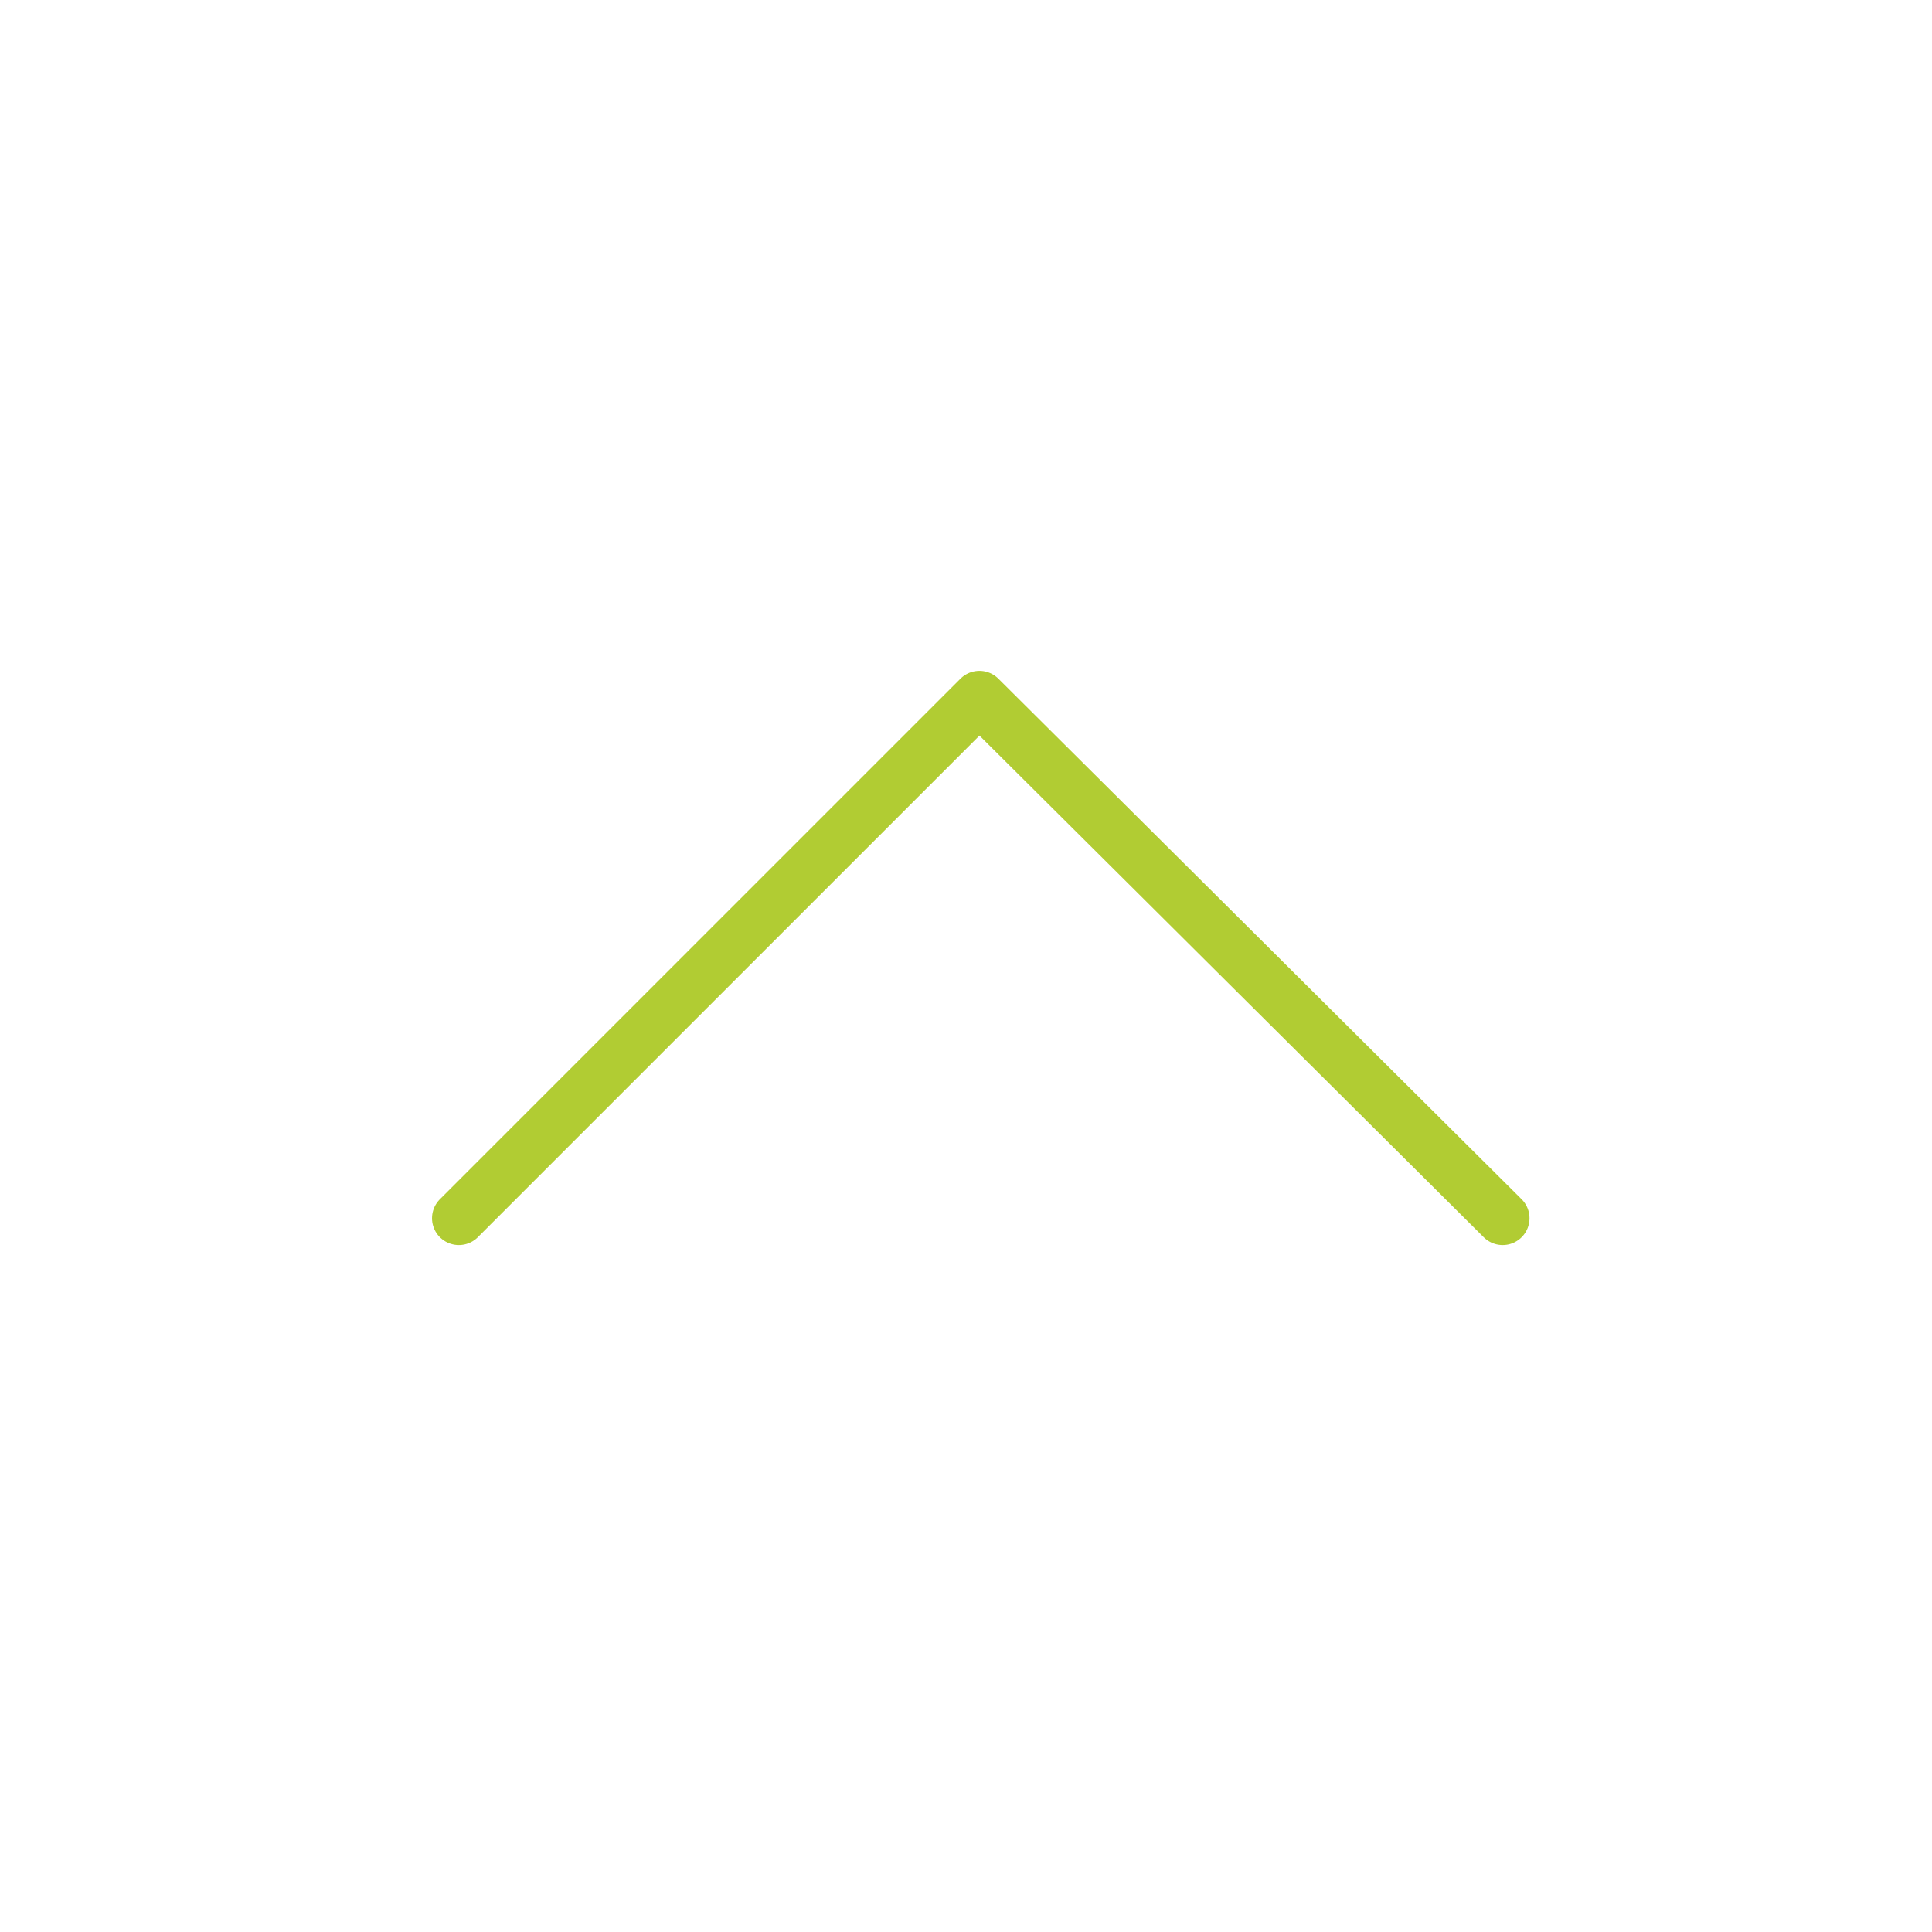
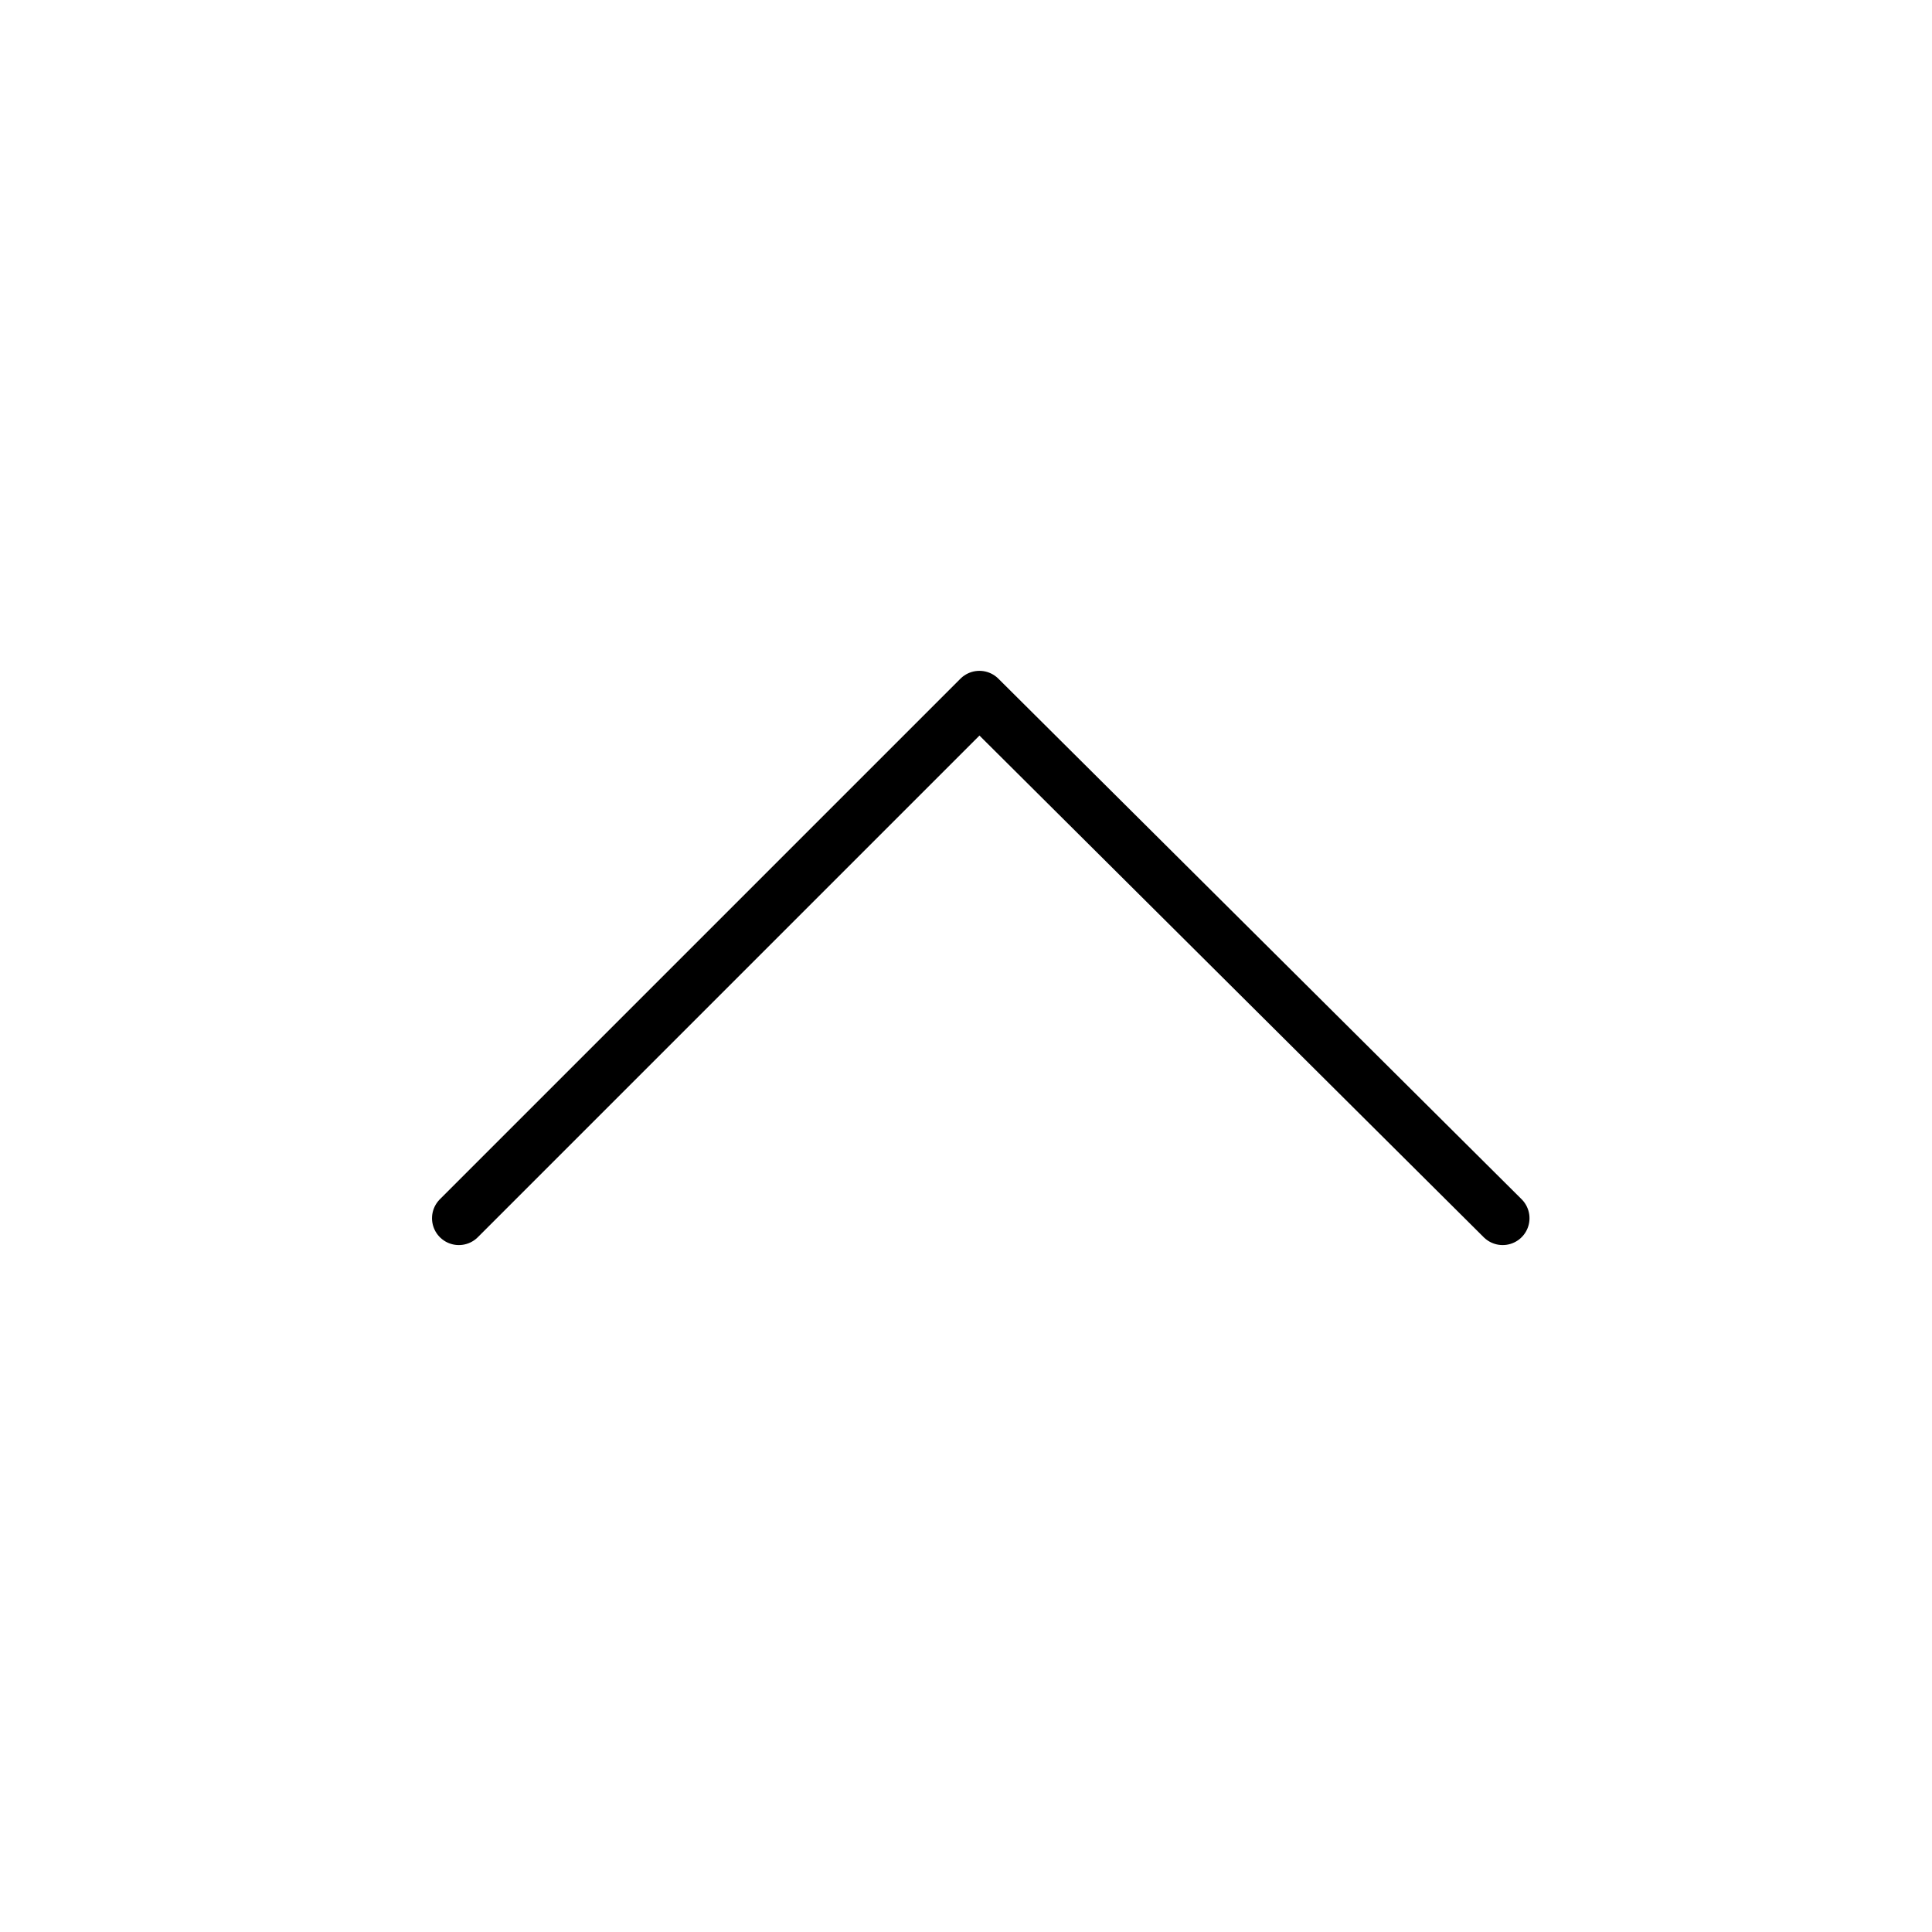
- <svg xmlns="http://www.w3.org/2000/svg" id="emoji" version="1.1" viewBox="0 0 72 72">
-   <g id="line" transform="rotate(90 36.5 35.7)">
-     <polyline points="46.2 16.2 26.8 35.7 46.2 55.1" fill="none" stroke="#B1CC33" stroke-linecap="round" stroke-linejoin="round" stroke-miterlimit="10" stroke-width="2" />
-   </g>
+ <svg xmlns="http://www.w3.org/2000/svg" viewBox="0 0 72 72">
+   <path fill="none" stroke="#000" stroke-linecap="round" stroke-linejoin="round" stroke-miterlimit="10" stroke-width="2" d="M56 45.4L36.5 26 17.1 45.4" />
</svg>
